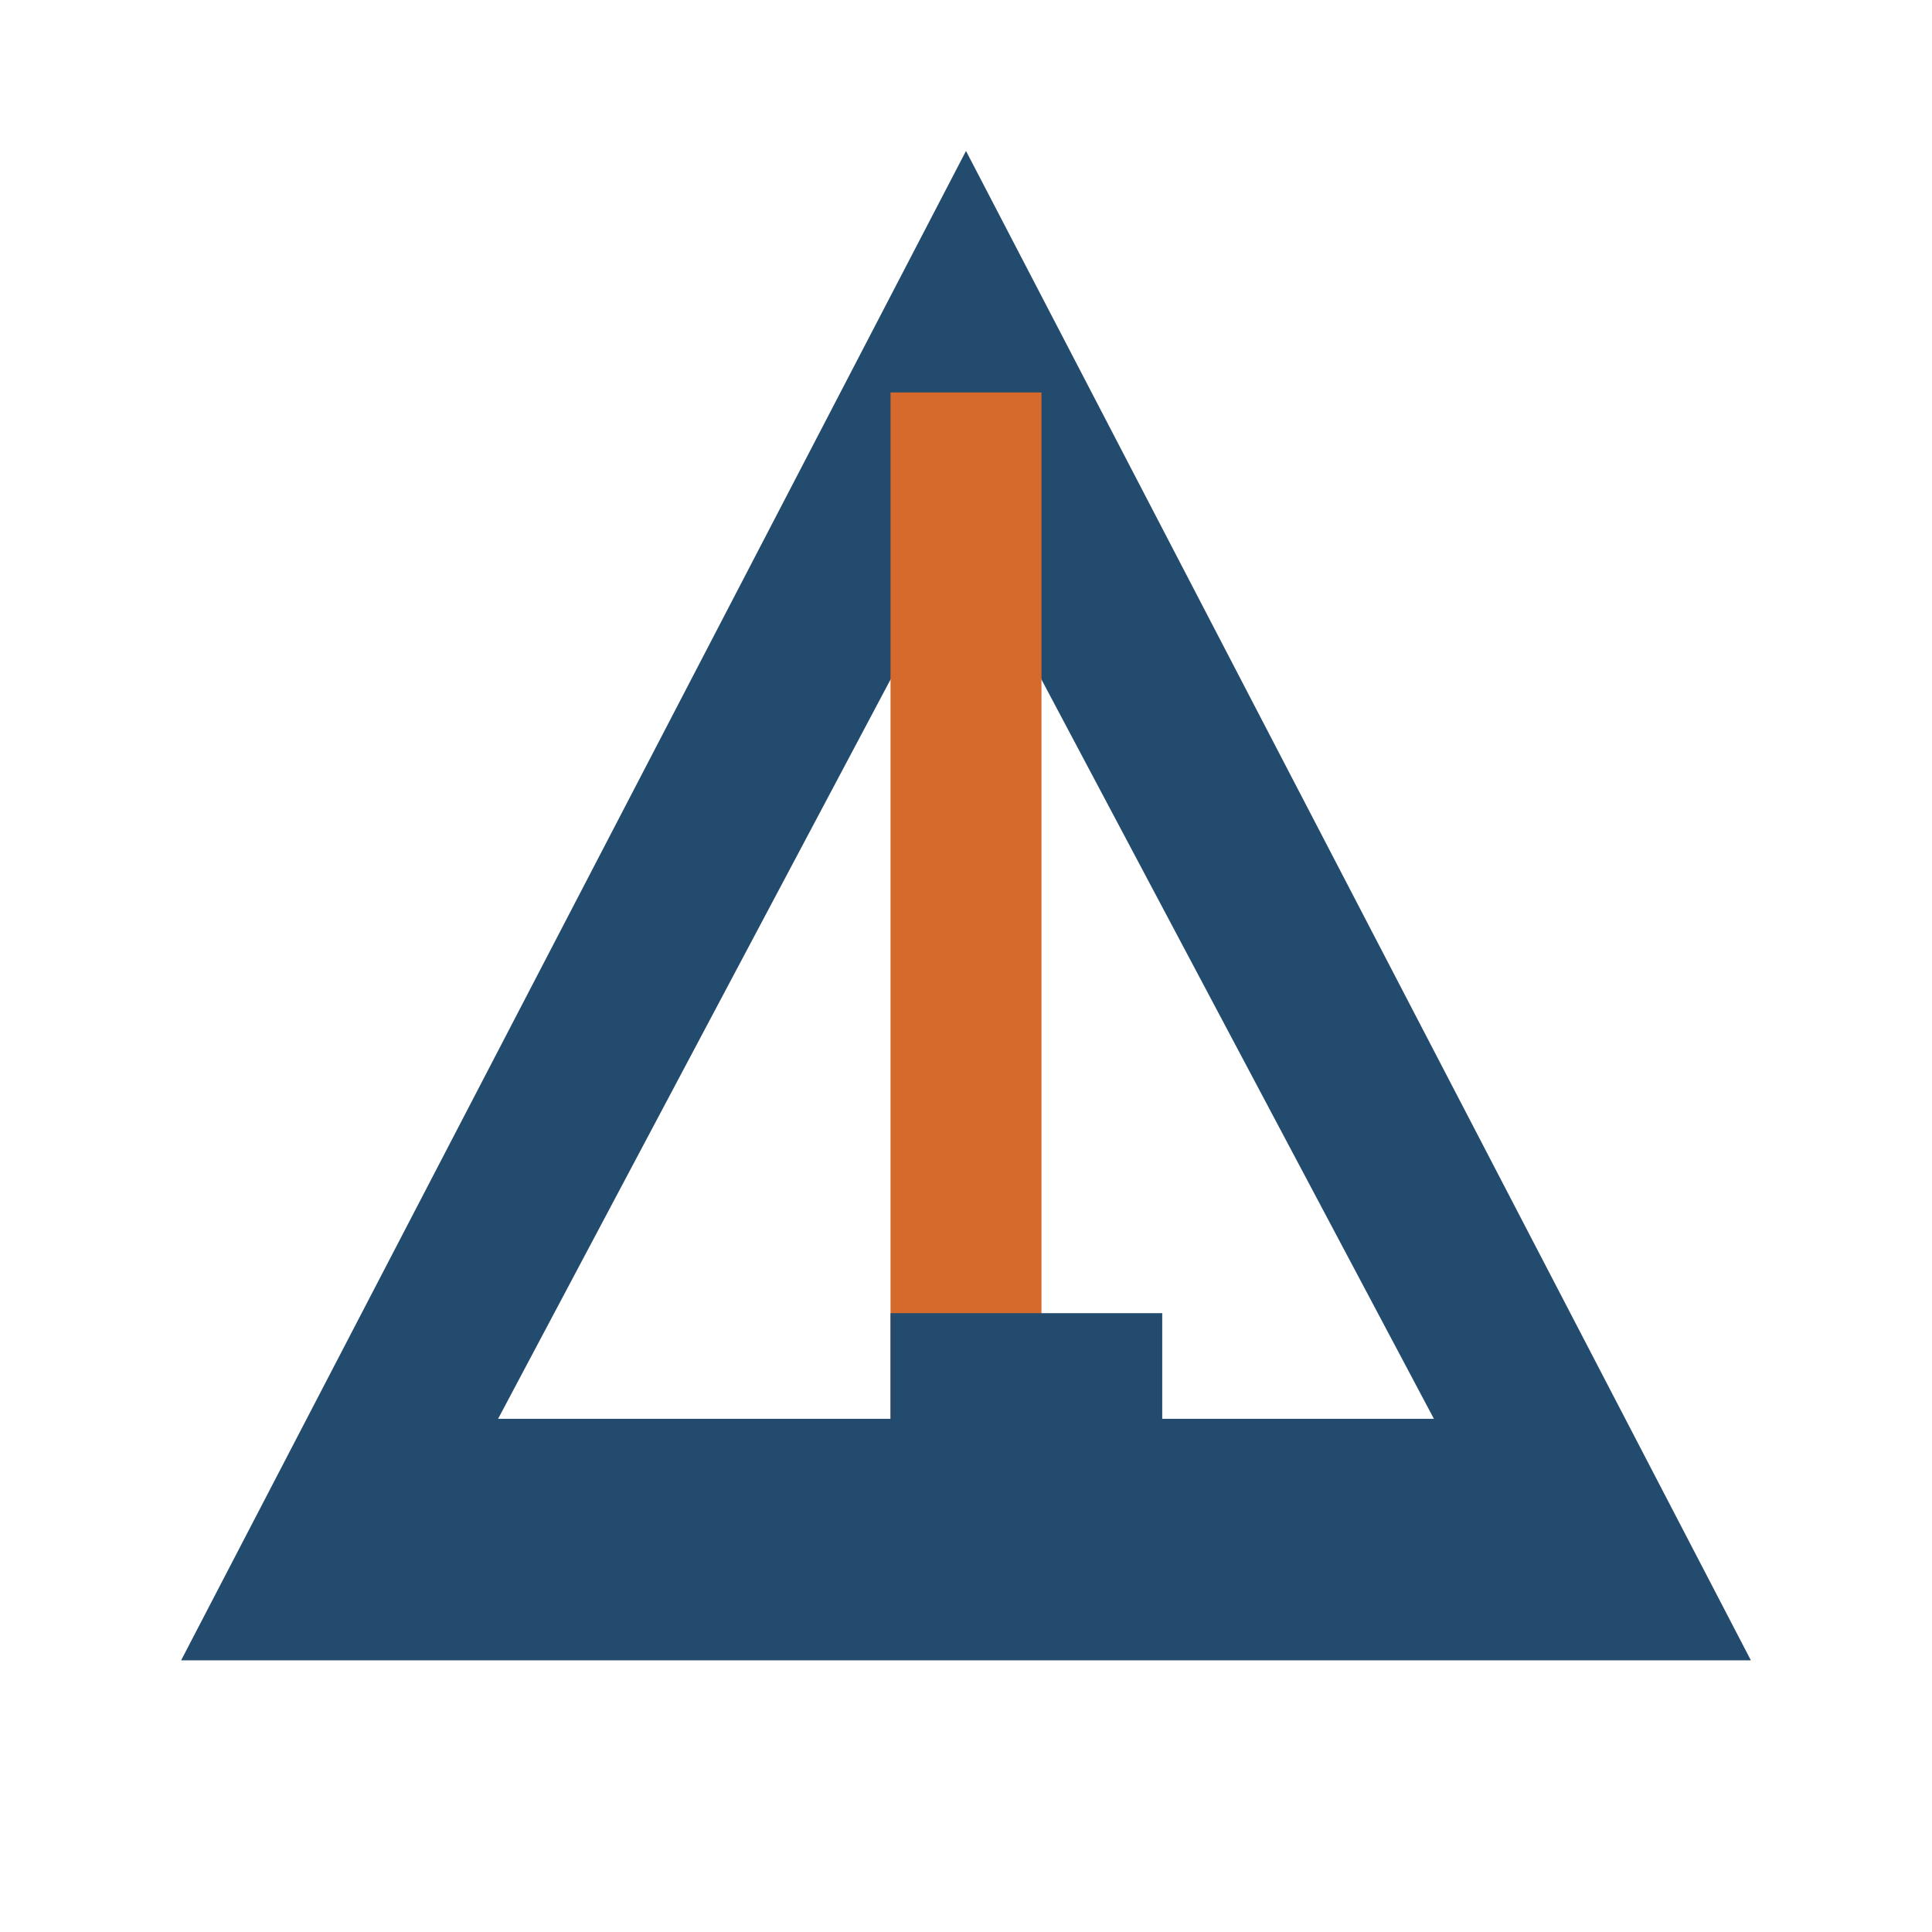
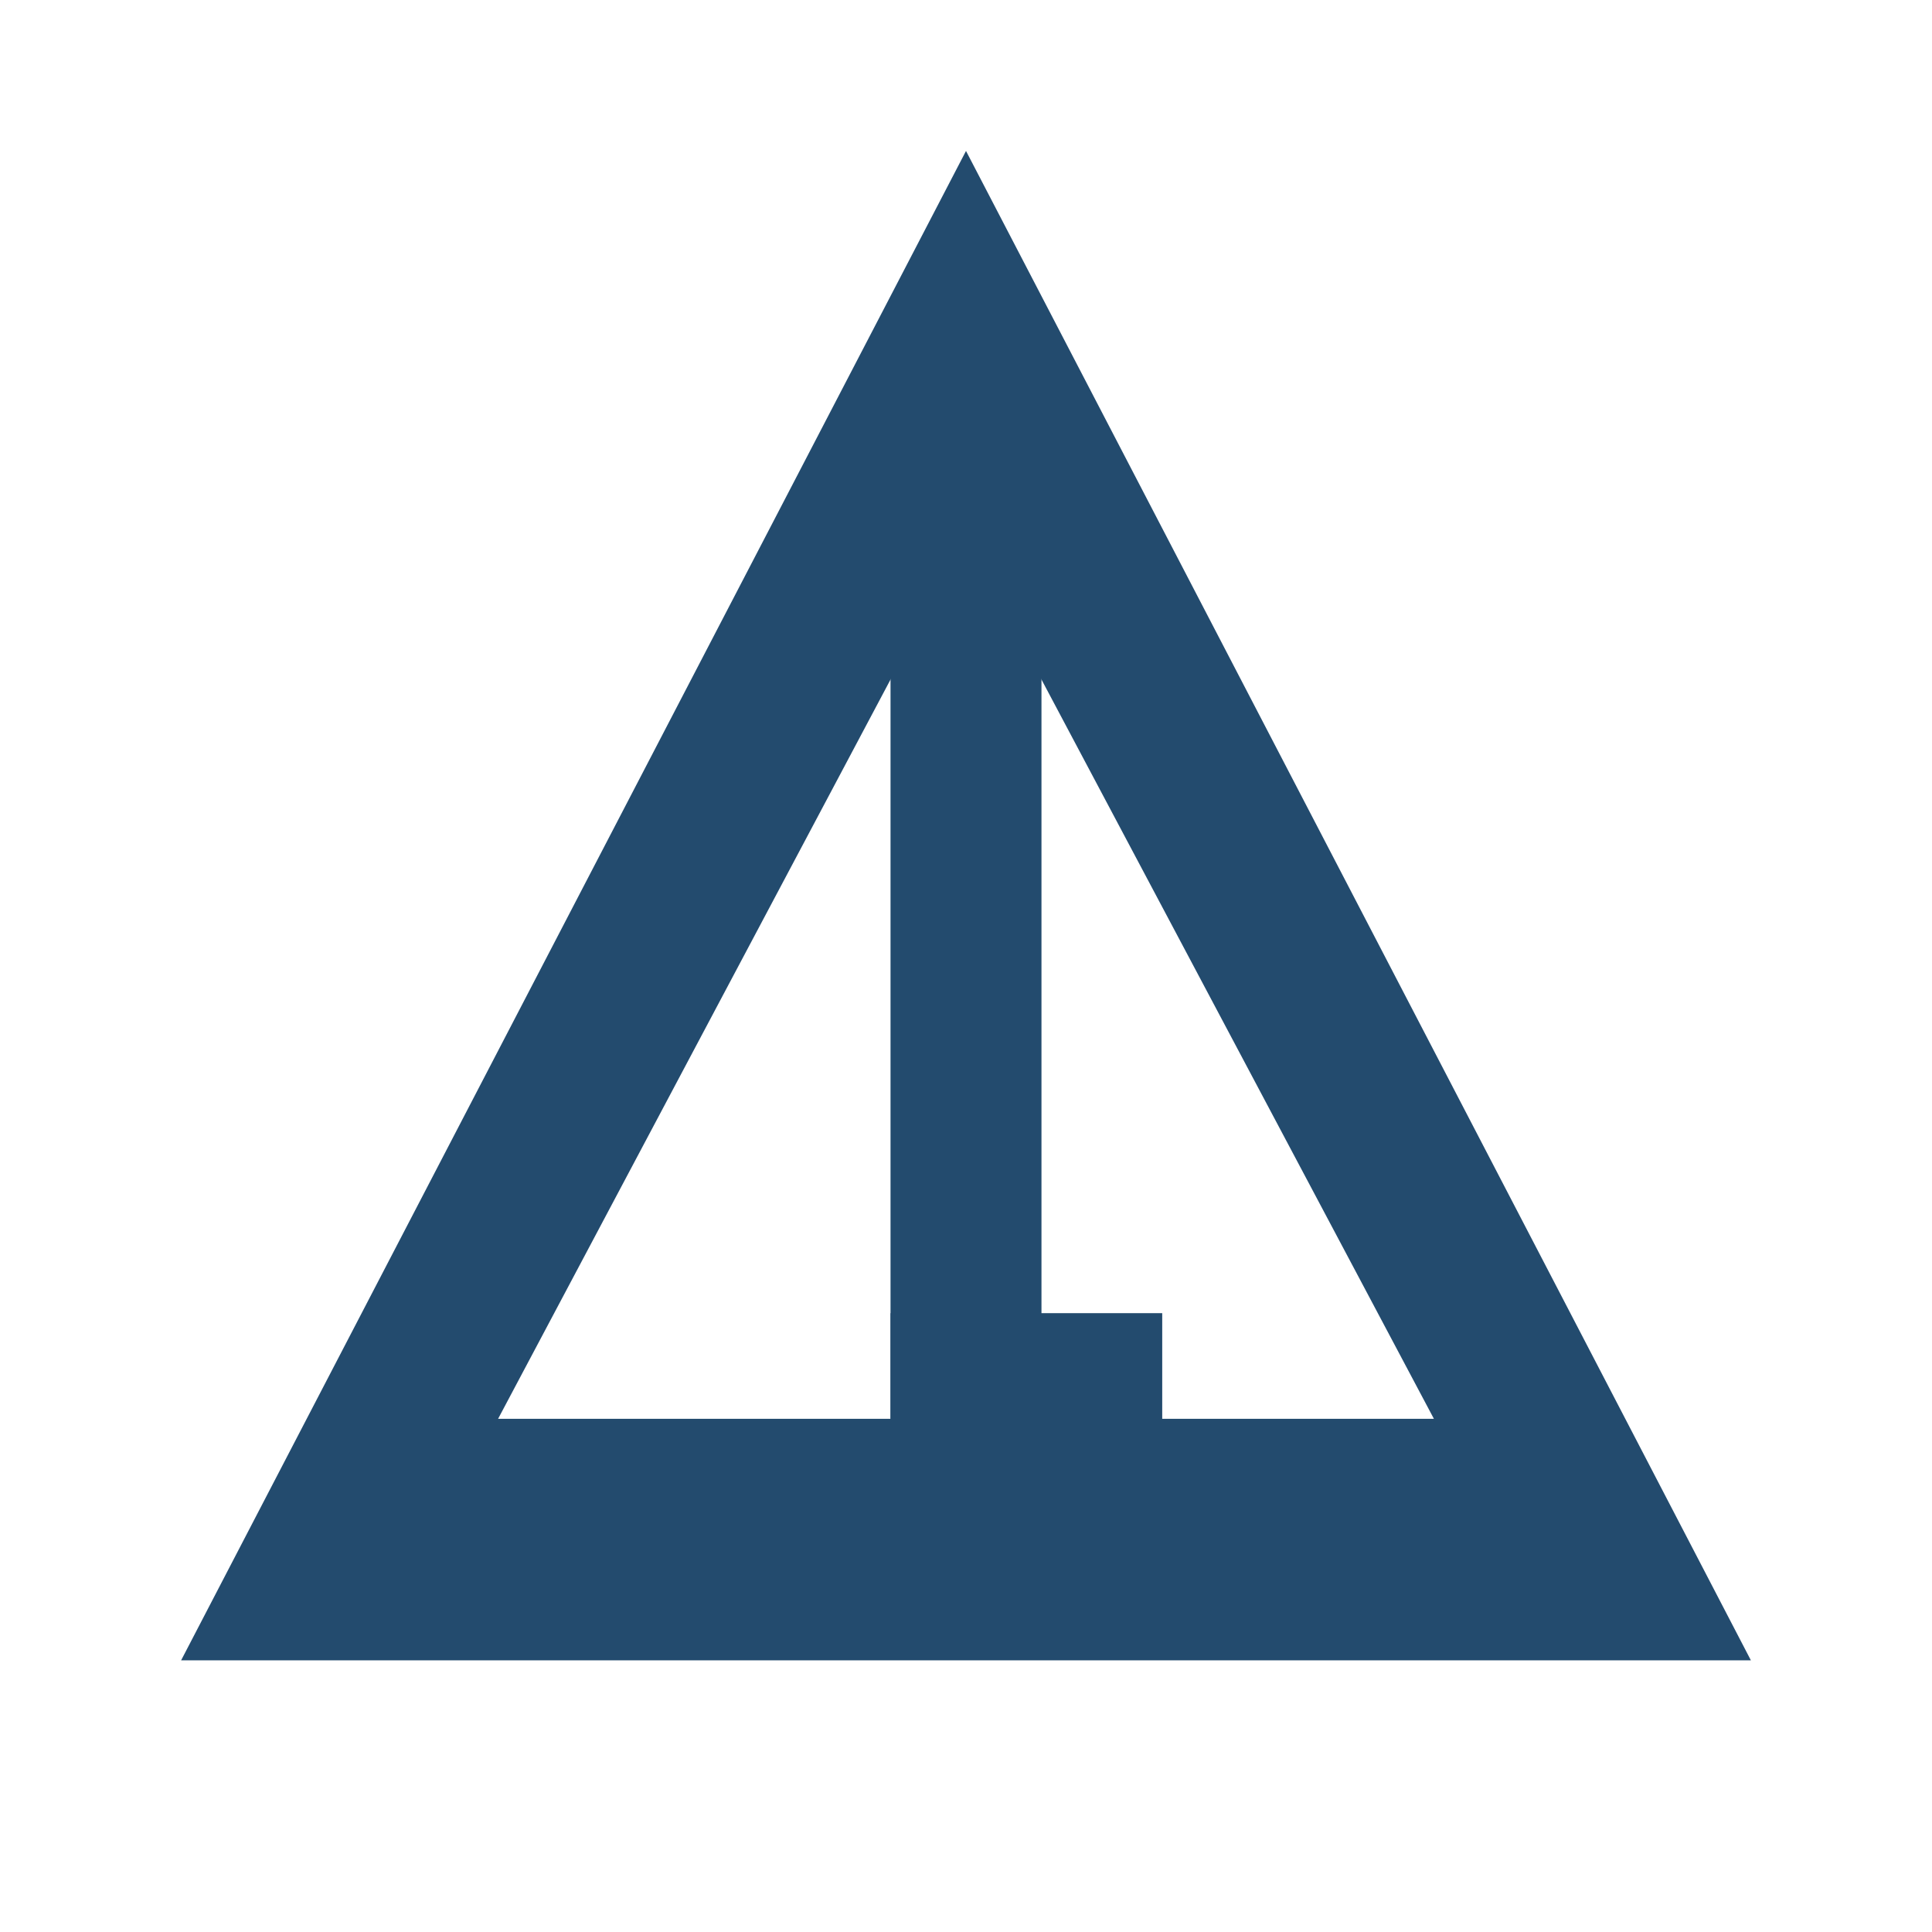
<svg xmlns="http://www.w3.org/2000/svg" viewBox="0 0 64 64" role="img" aria-labelledby="title">
  <path fill="#234b6e" fill-rule="evenodd" d="M32 5 58 55H6L32 5Zm0 12.8L16.5 47h31L32 17.8Z" />
-   <path fill="#d66a2c" d="M29.5 13h5v34h-5z" />
+   <path fill="#234b6e" d="M29.5 13h5v34h-5z" />
  <path fill="#234b6e" d="M29.5 43.5h9V48h-9z" />
</svg>
